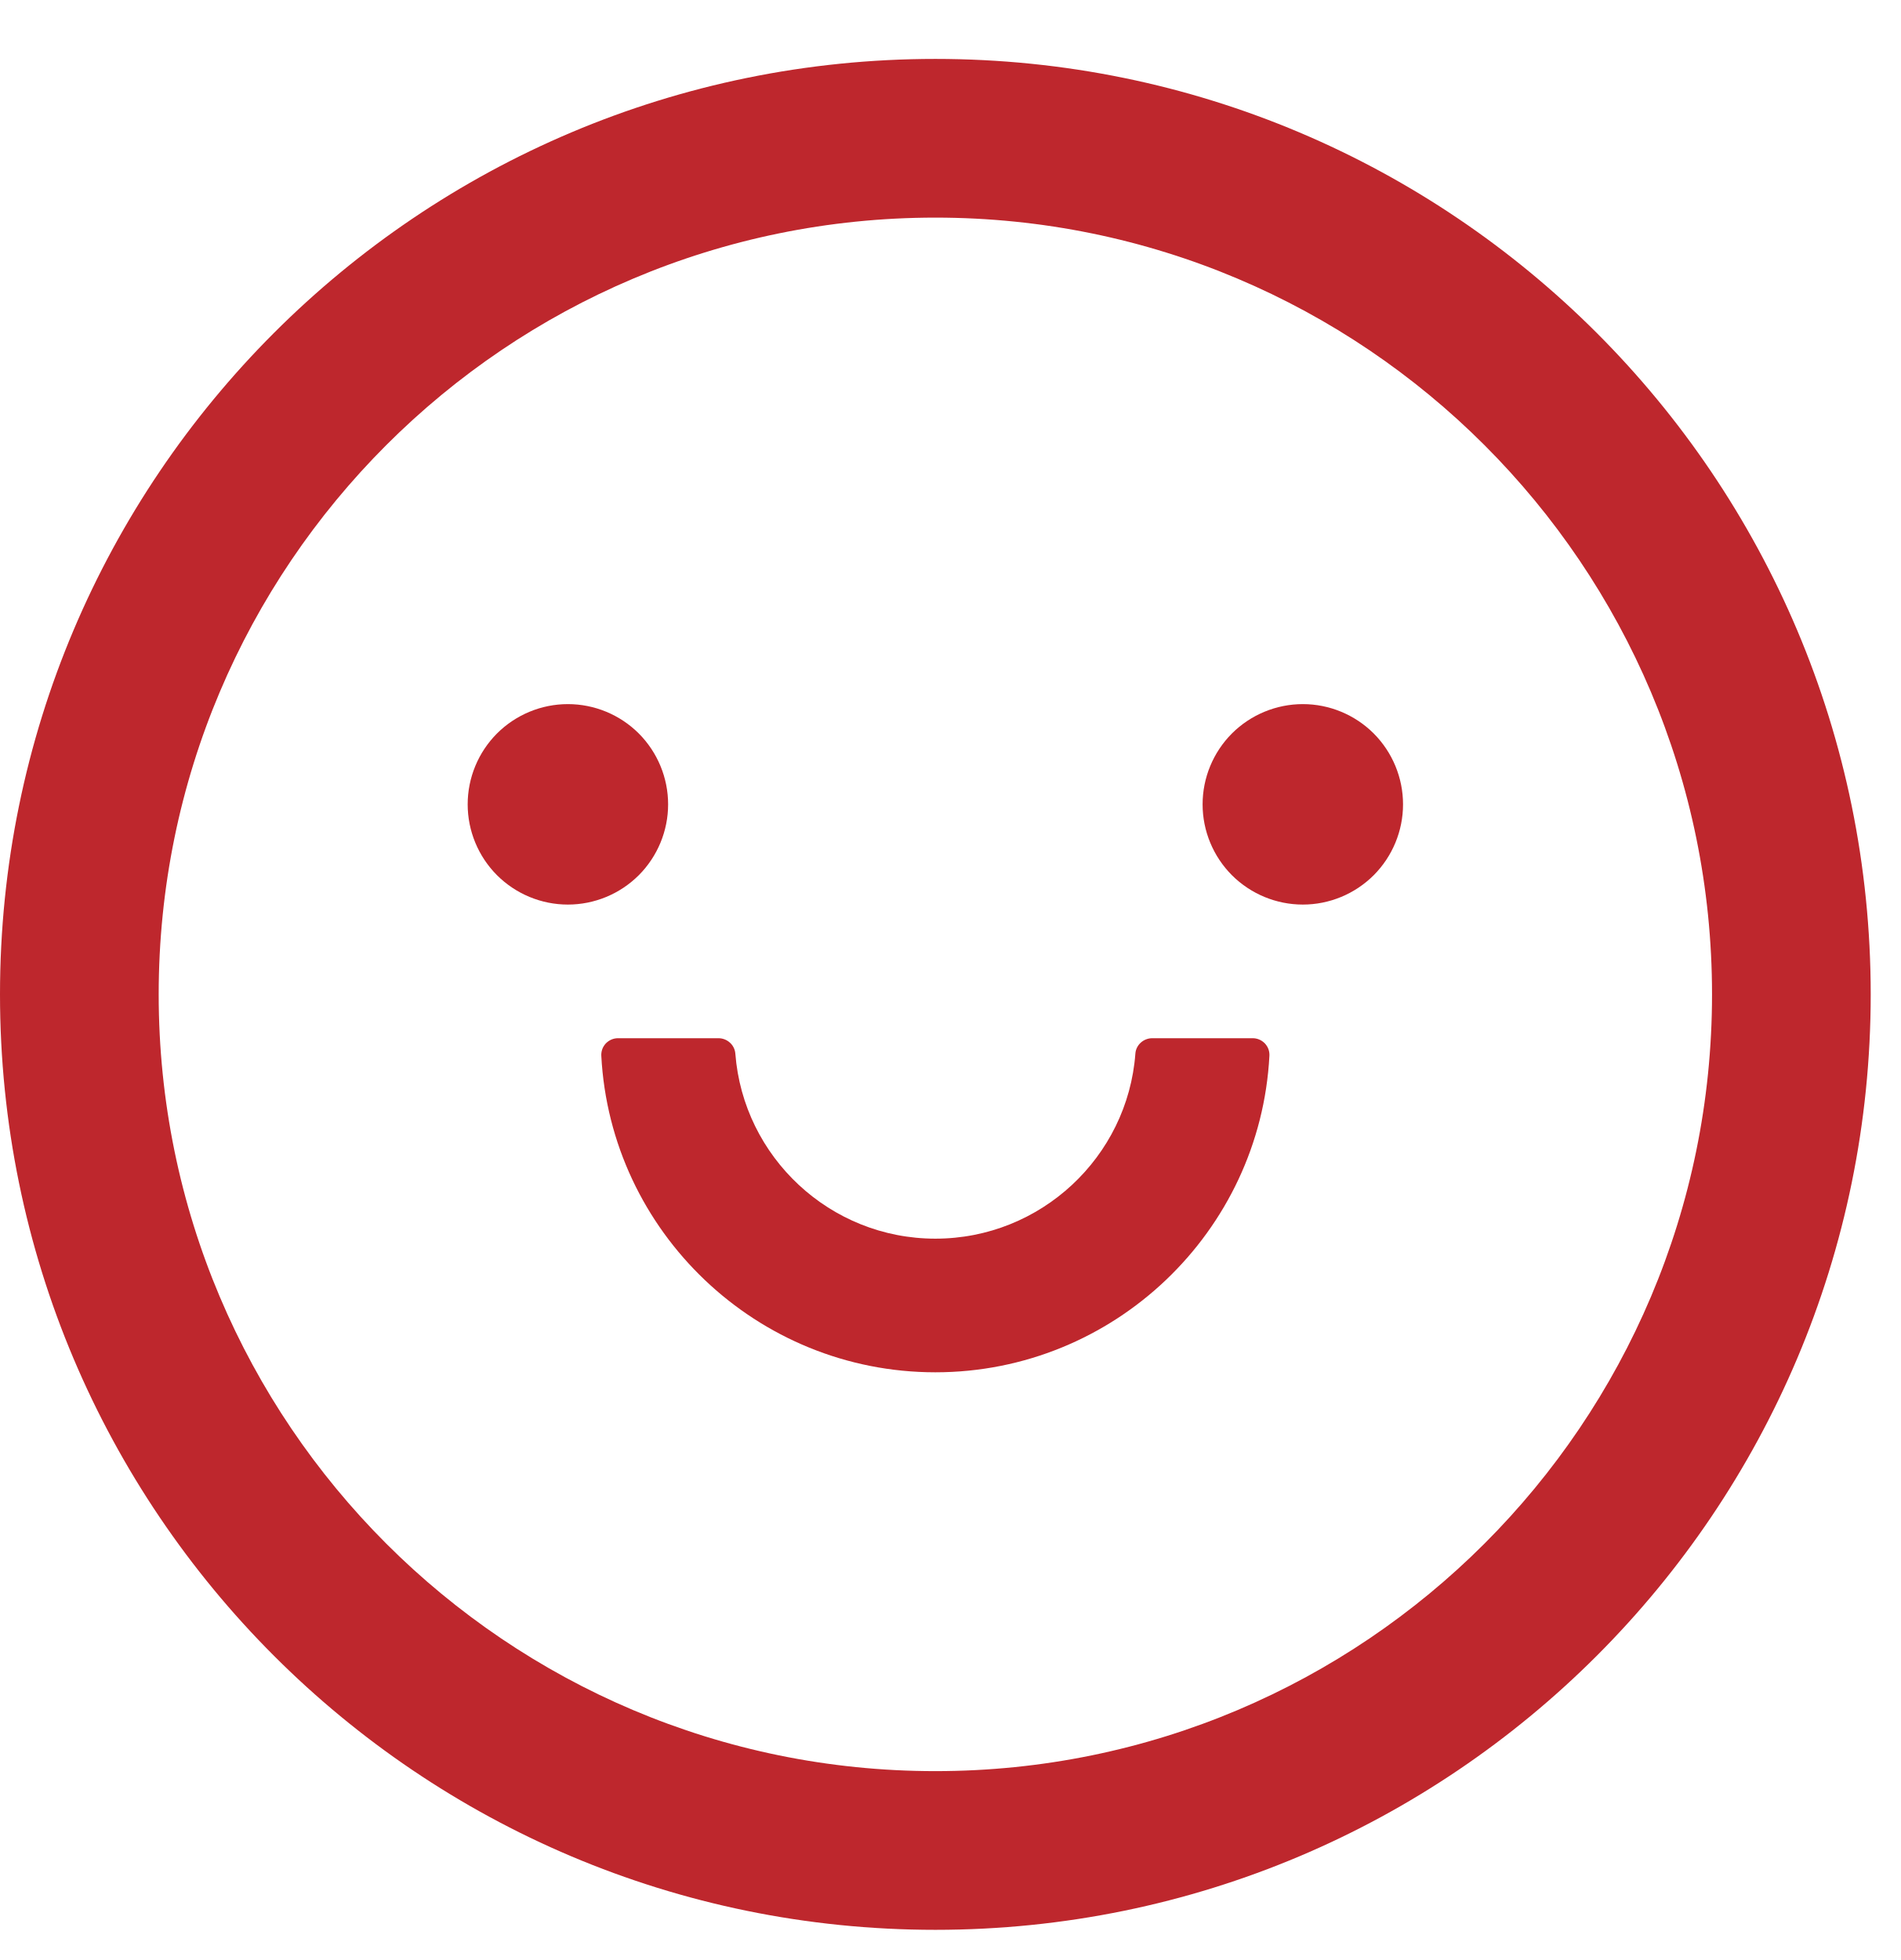
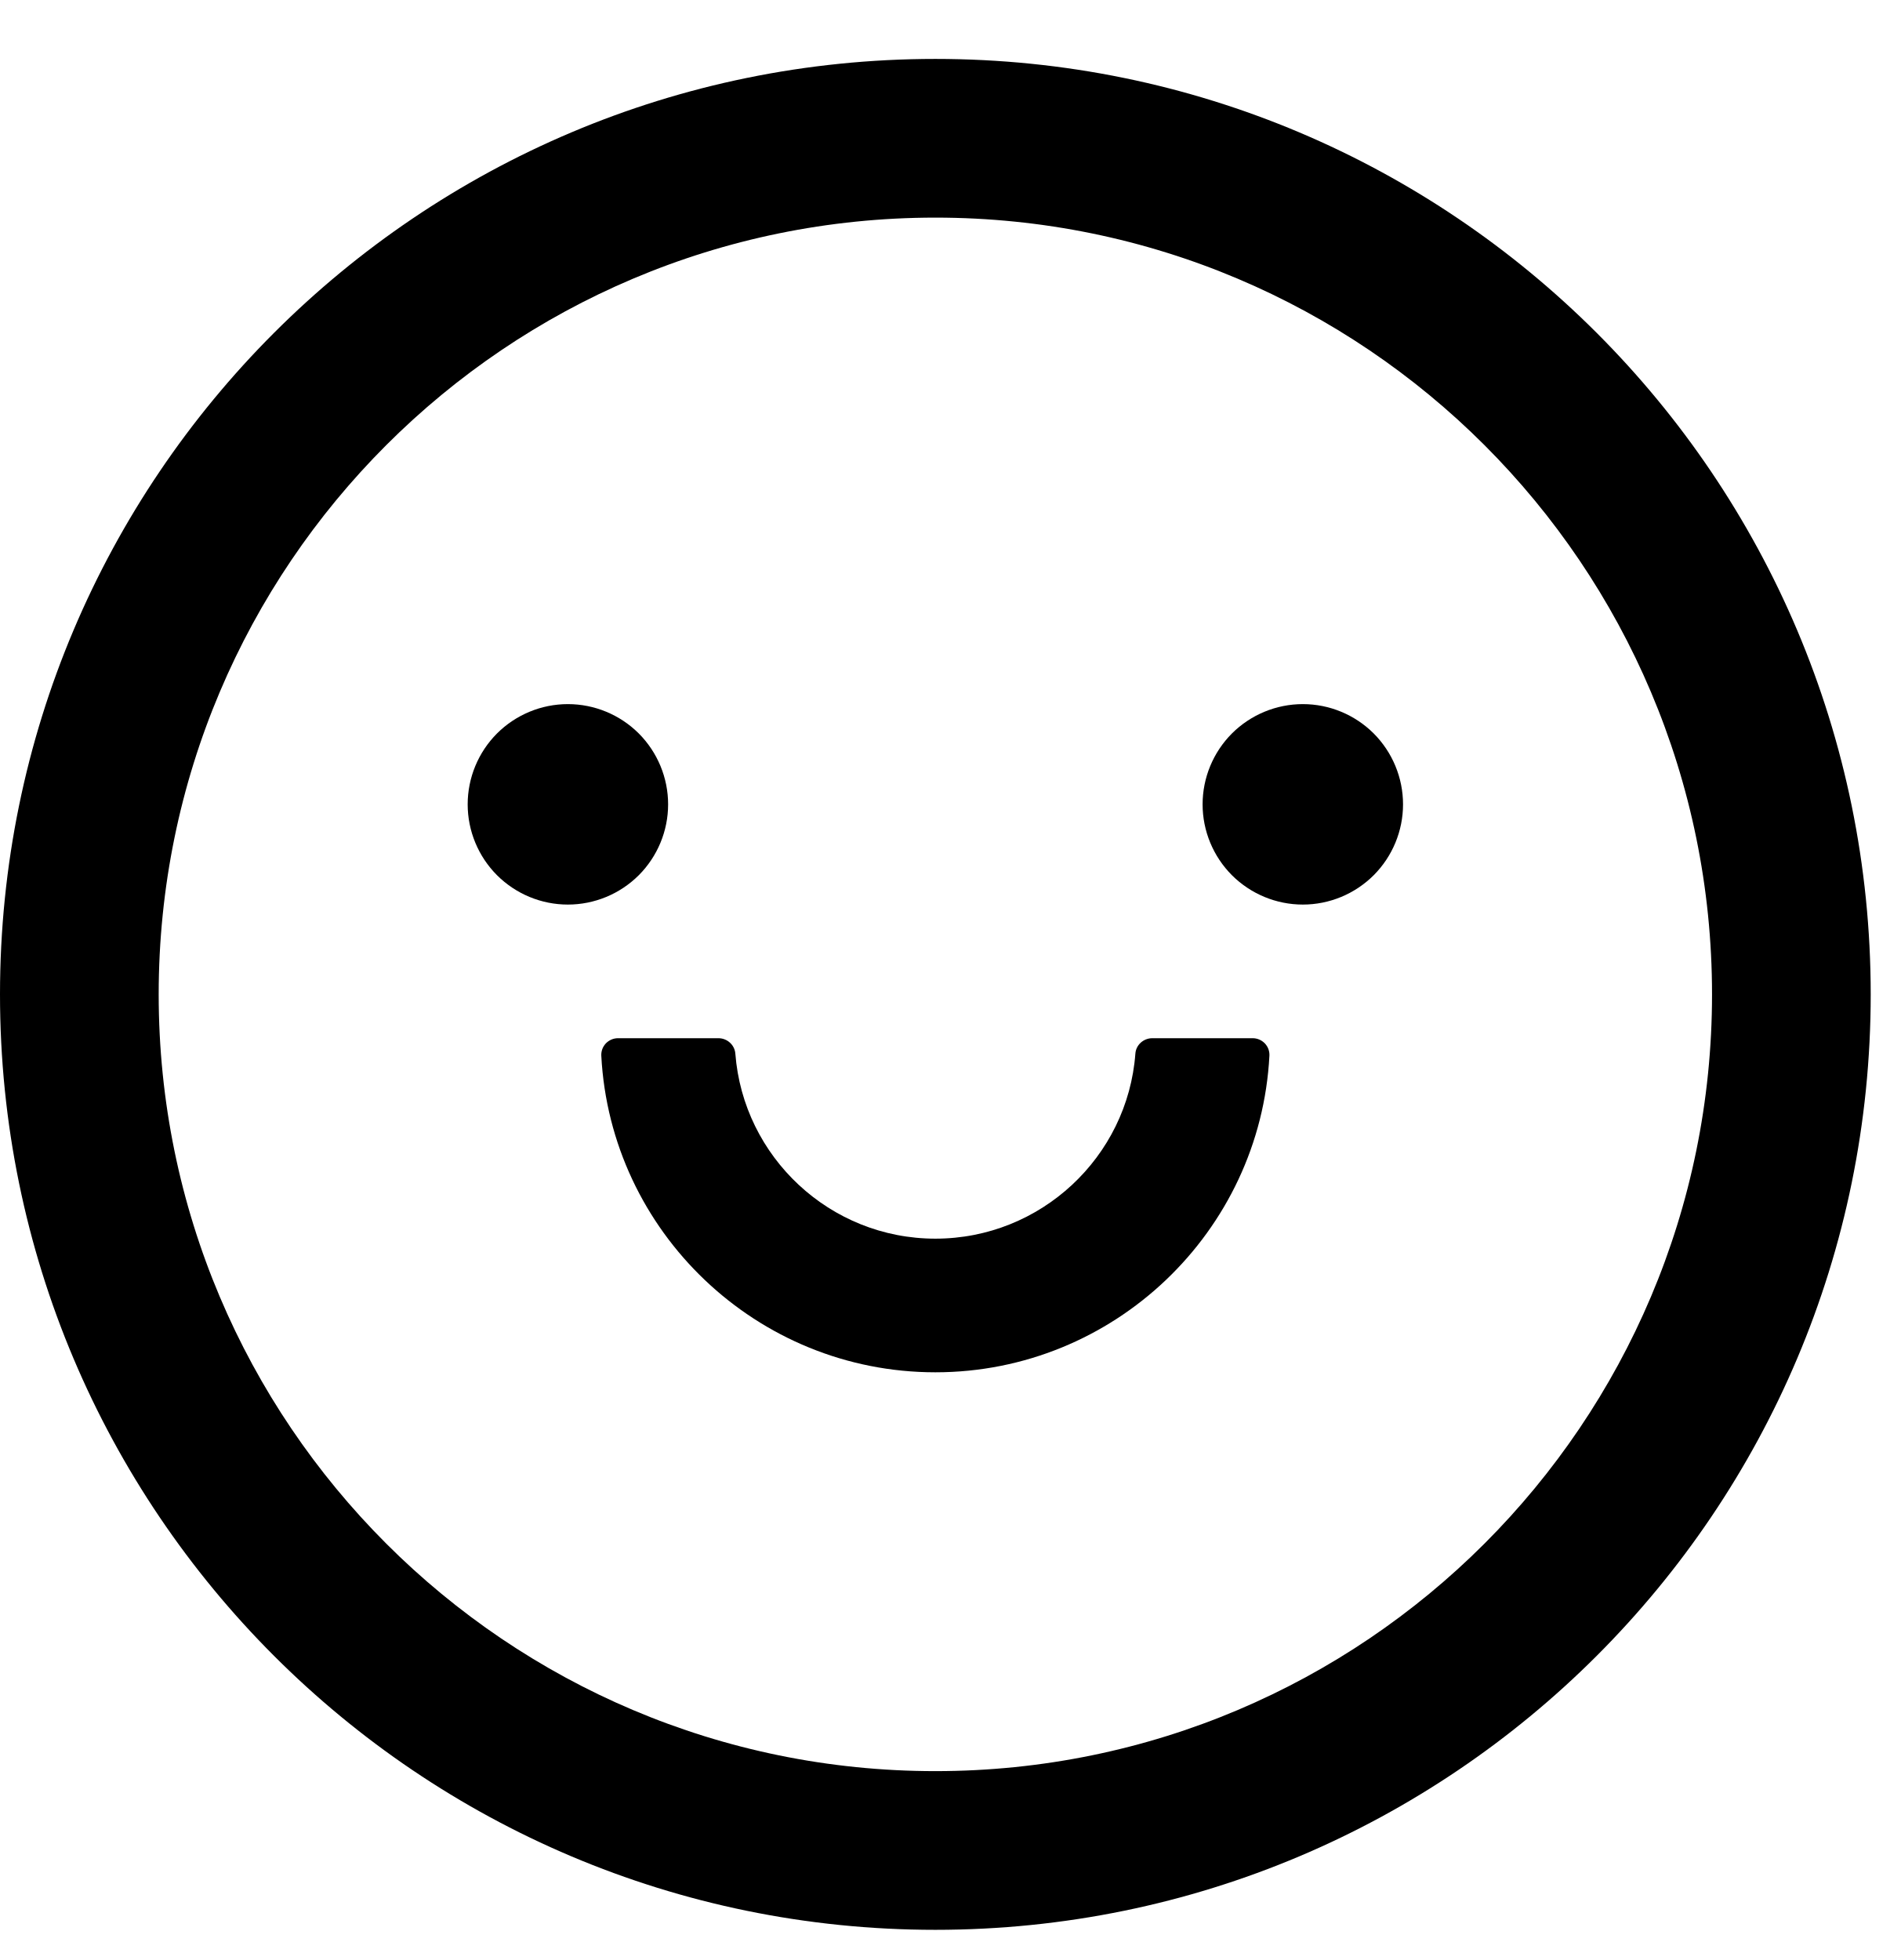
<svg xmlns="http://www.w3.org/2000/svg" width="32" height="33" viewBox="0 0 32 33" fill="none">
-   <path d="M15.75 0.992C7.052 0.992 0 8.044 0 16.742C0 25.439 7.052 32.492 15.75 32.492C24.448 32.492 31.5 25.439 31.5 16.742C31.5 8.044 24.448 0.992 15.75 0.992ZM15.75 29.82C8.529 29.82 2.672 23.963 2.672 16.742C2.672 9.521 8.529 3.664 15.75 3.664C22.971 3.664 28.828 9.521 28.828 16.742C28.828 23.963 22.971 29.82 15.75 29.82Z" fill="#BE272D" />
-   <path d="M7.875 13.543C7.875 13.99 8.053 14.419 8.369 14.736C8.686 15.052 9.115 15.23 9.562 15.23C10.01 15.23 10.439 15.052 10.756 14.736C11.072 14.419 11.25 13.99 11.25 13.543C11.25 13.095 11.072 12.666 10.756 12.349C10.439 12.033 10.01 11.855 9.562 11.855C9.115 11.855 8.686 12.033 8.369 12.349C8.053 12.666 7.875 13.095 7.875 13.543ZM21.094 17.48H19.403C19.255 17.48 19.128 17.593 19.118 17.74C18.988 19.48 17.525 20.855 15.75 20.855C13.975 20.855 12.516 19.48 12.382 17.74C12.371 17.593 12.245 17.48 12.097 17.48H10.406C10.368 17.48 10.33 17.488 10.295 17.503C10.26 17.518 10.229 17.54 10.202 17.567C10.176 17.595 10.155 17.628 10.142 17.663C10.129 17.699 10.123 17.737 10.125 17.775C10.28 20.739 12.744 23.105 15.75 23.105C18.756 23.105 21.22 20.739 21.375 17.775C21.377 17.737 21.371 17.699 21.358 17.663C21.345 17.628 21.324 17.595 21.298 17.567C21.271 17.54 21.24 17.518 21.205 17.503C21.17 17.488 21.132 17.48 21.094 17.48ZM20.25 13.543C20.25 13.99 20.428 14.419 20.744 14.736C21.061 15.052 21.49 15.23 21.938 15.23C22.385 15.23 22.814 15.052 23.131 14.736C23.447 14.419 23.625 13.99 23.625 13.543C23.625 13.095 23.447 12.666 23.131 12.349C22.814 12.033 22.385 11.855 21.938 11.855C21.49 11.855 21.061 12.033 20.744 12.349C20.428 12.666 20.25 13.095 20.25 13.543Z" fill="#BE272D" />
+   <path d="M15.75 0.992C7.052 0.992 0 8.044 0 16.742C0 25.439 7.052 32.492 15.75 32.492C24.448 32.492 31.5 25.439 31.5 16.742C31.5 8.044 24.448 0.992 15.75 0.992ZM15.75 29.82C8.529 29.82 2.672 23.963 2.672 16.742C2.672 9.521 8.529 3.664 15.75 3.664C22.971 3.664 28.828 9.521 28.828 16.742C28.828 23.963 22.971 29.82 15.75 29.82Z" fill="#000000" />
+   <path d="M7.875 13.543C7.875 13.99 8.053 14.419 8.369 14.736C8.686 15.052 9.115 15.23 9.562 15.23C10.01 15.23 10.439 15.052 10.756 14.736C11.072 14.419 11.25 13.99 11.25 13.543C11.25 13.095 11.072 12.666 10.756 12.349C10.439 12.033 10.01 11.855 9.562 11.855C9.115 11.855 8.686 12.033 8.369 12.349C8.053 12.666 7.875 13.095 7.875 13.543ZM21.094 17.48H19.403C19.255 17.48 19.128 17.593 19.118 17.74C18.988 19.48 17.525 20.855 15.75 20.855C13.975 20.855 12.516 19.48 12.382 17.74C12.371 17.593 12.245 17.48 12.097 17.48H10.406C10.368 17.48 10.33 17.488 10.295 17.503C10.26 17.518 10.229 17.54 10.202 17.567C10.176 17.595 10.155 17.628 10.142 17.663C10.129 17.699 10.123 17.737 10.125 17.775C10.28 20.739 12.744 23.105 15.75 23.105C18.756 23.105 21.22 20.739 21.375 17.775C21.377 17.737 21.371 17.699 21.358 17.663C21.345 17.628 21.324 17.595 21.298 17.567C21.271 17.54 21.24 17.518 21.205 17.503C21.17 17.488 21.132 17.48 21.094 17.48ZM20.25 13.543C20.25 13.99 20.428 14.419 20.744 14.736C21.061 15.052 21.49 15.23 21.938 15.23C22.385 15.23 22.814 15.052 23.131 14.736C23.447 14.419 23.625 13.99 23.625 13.543C23.625 13.095 23.447 12.666 23.131 12.349C22.814 12.033 22.385 11.855 21.938 11.855C21.49 11.855 21.061 12.033 20.744 12.349C20.428 12.666 20.25 13.095 20.25 13.543Z" fill="#000000" />
</svg>
